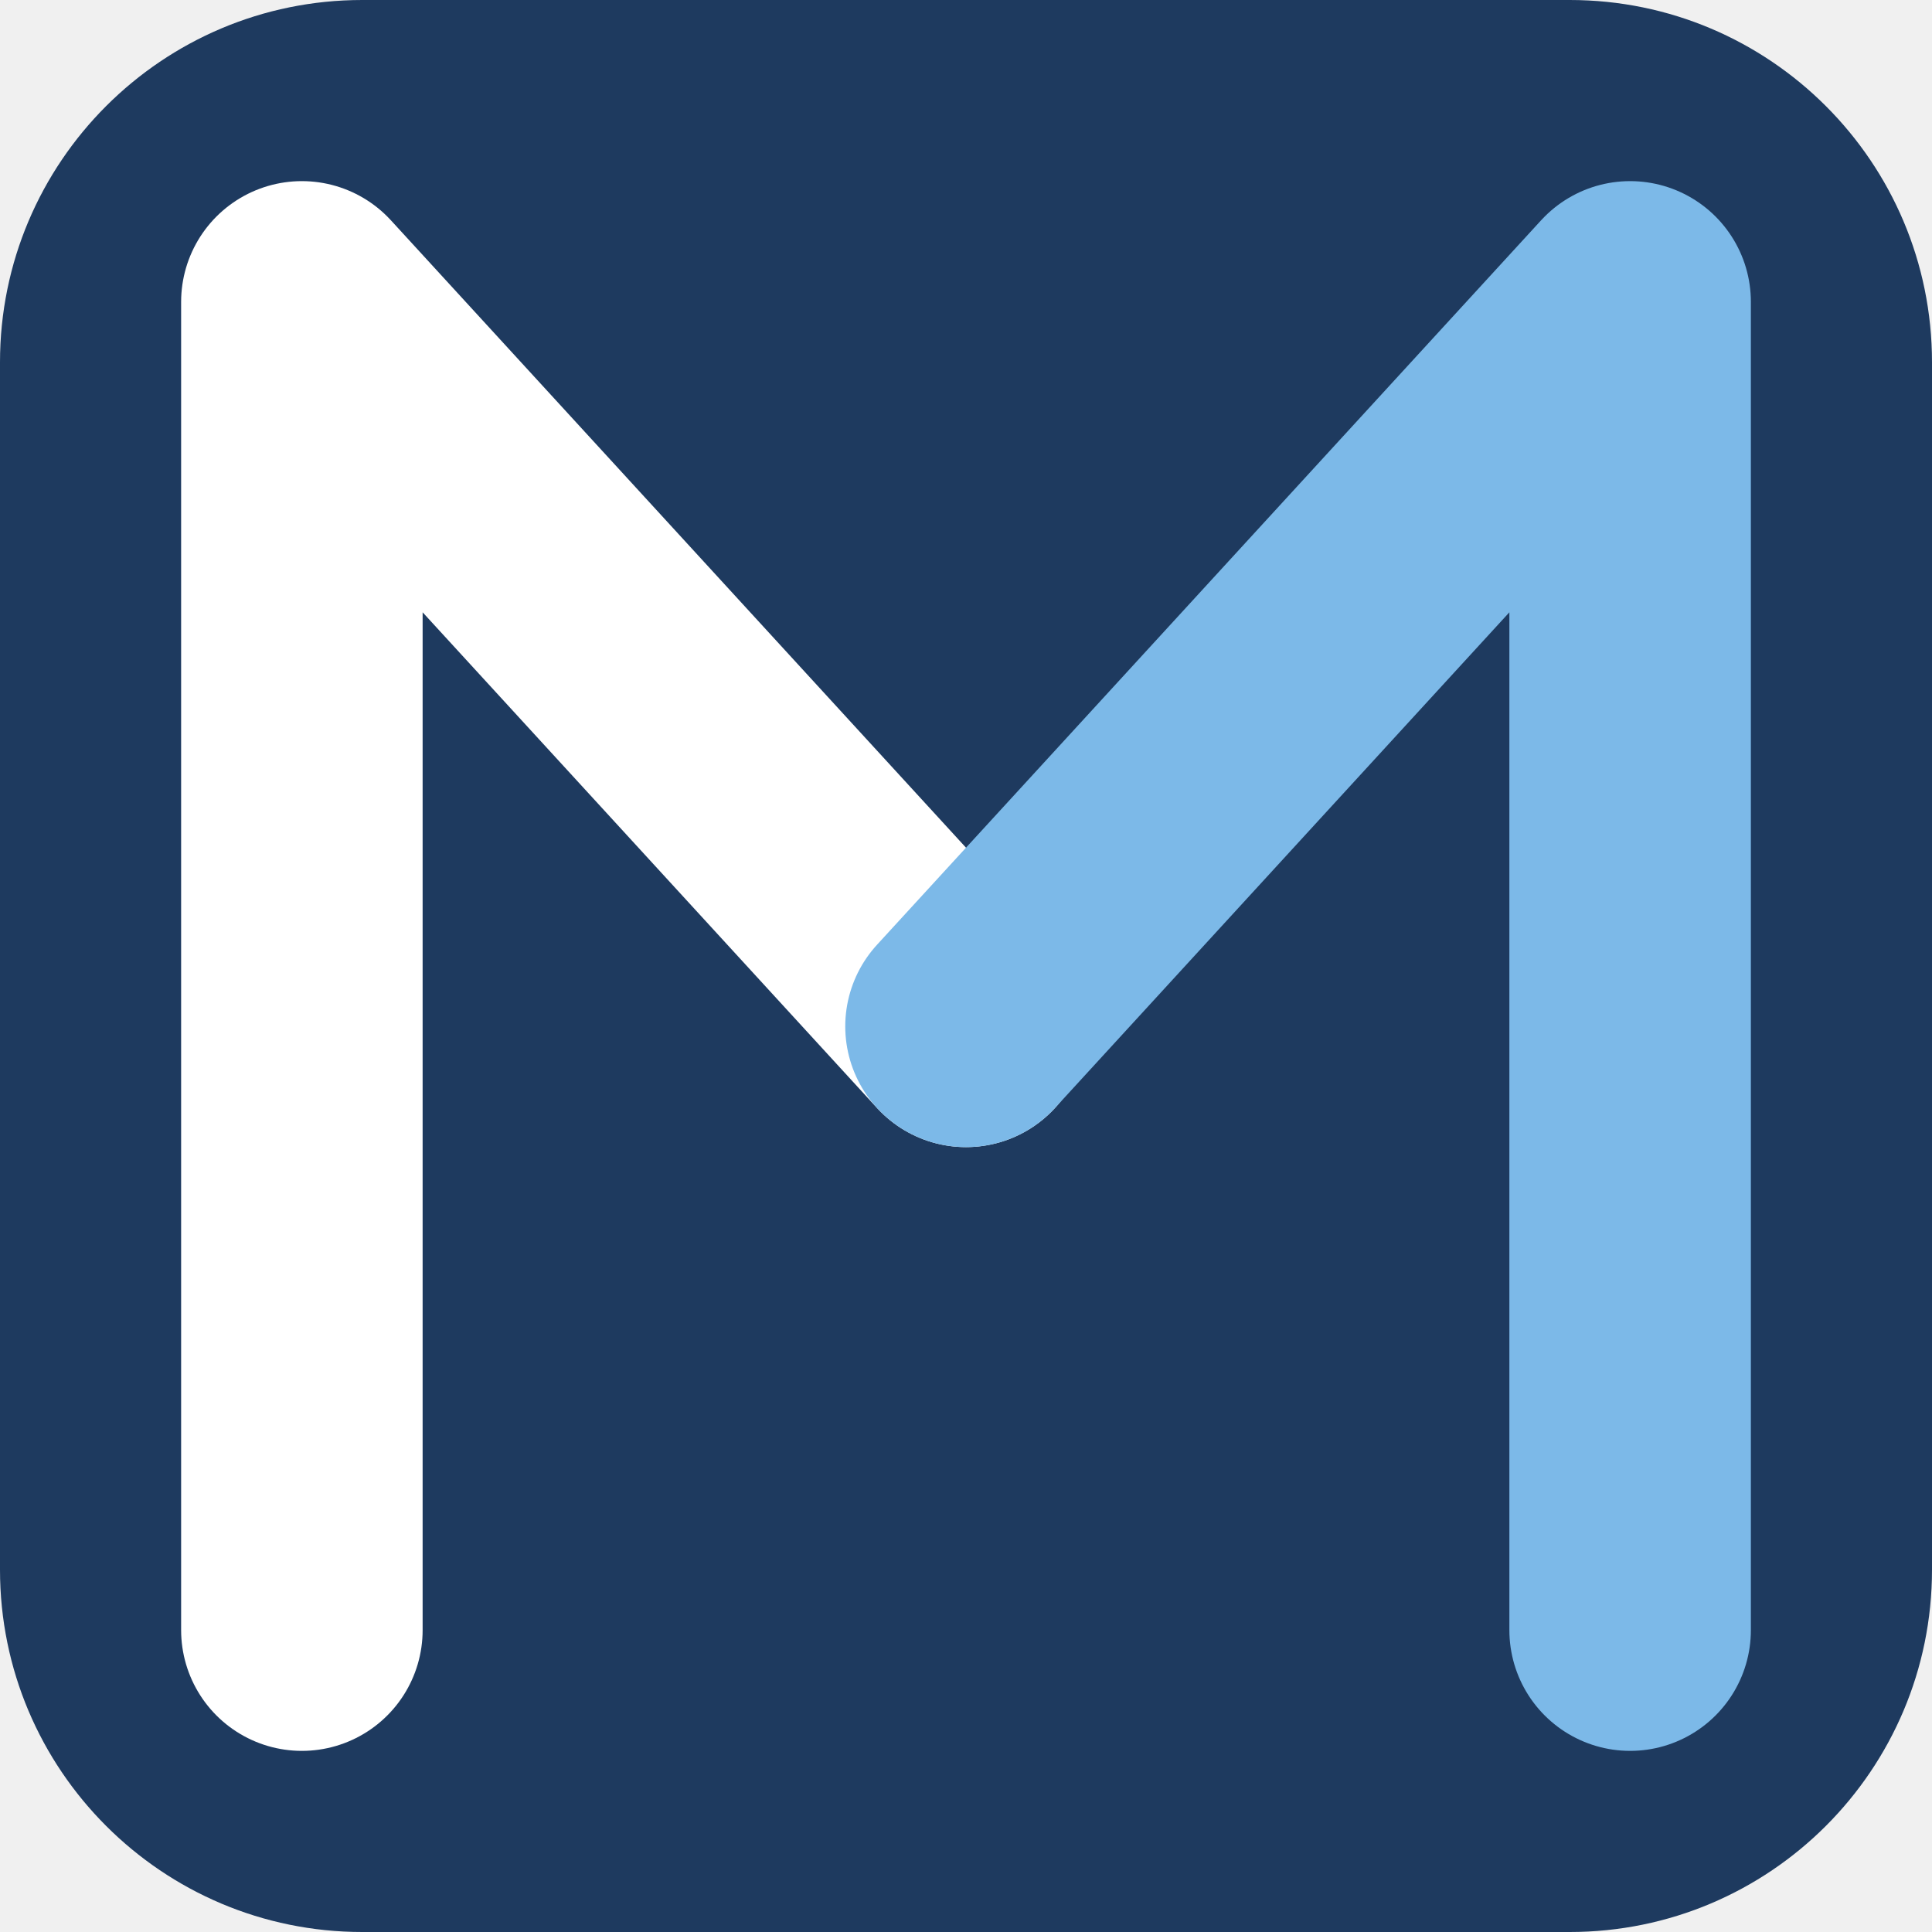
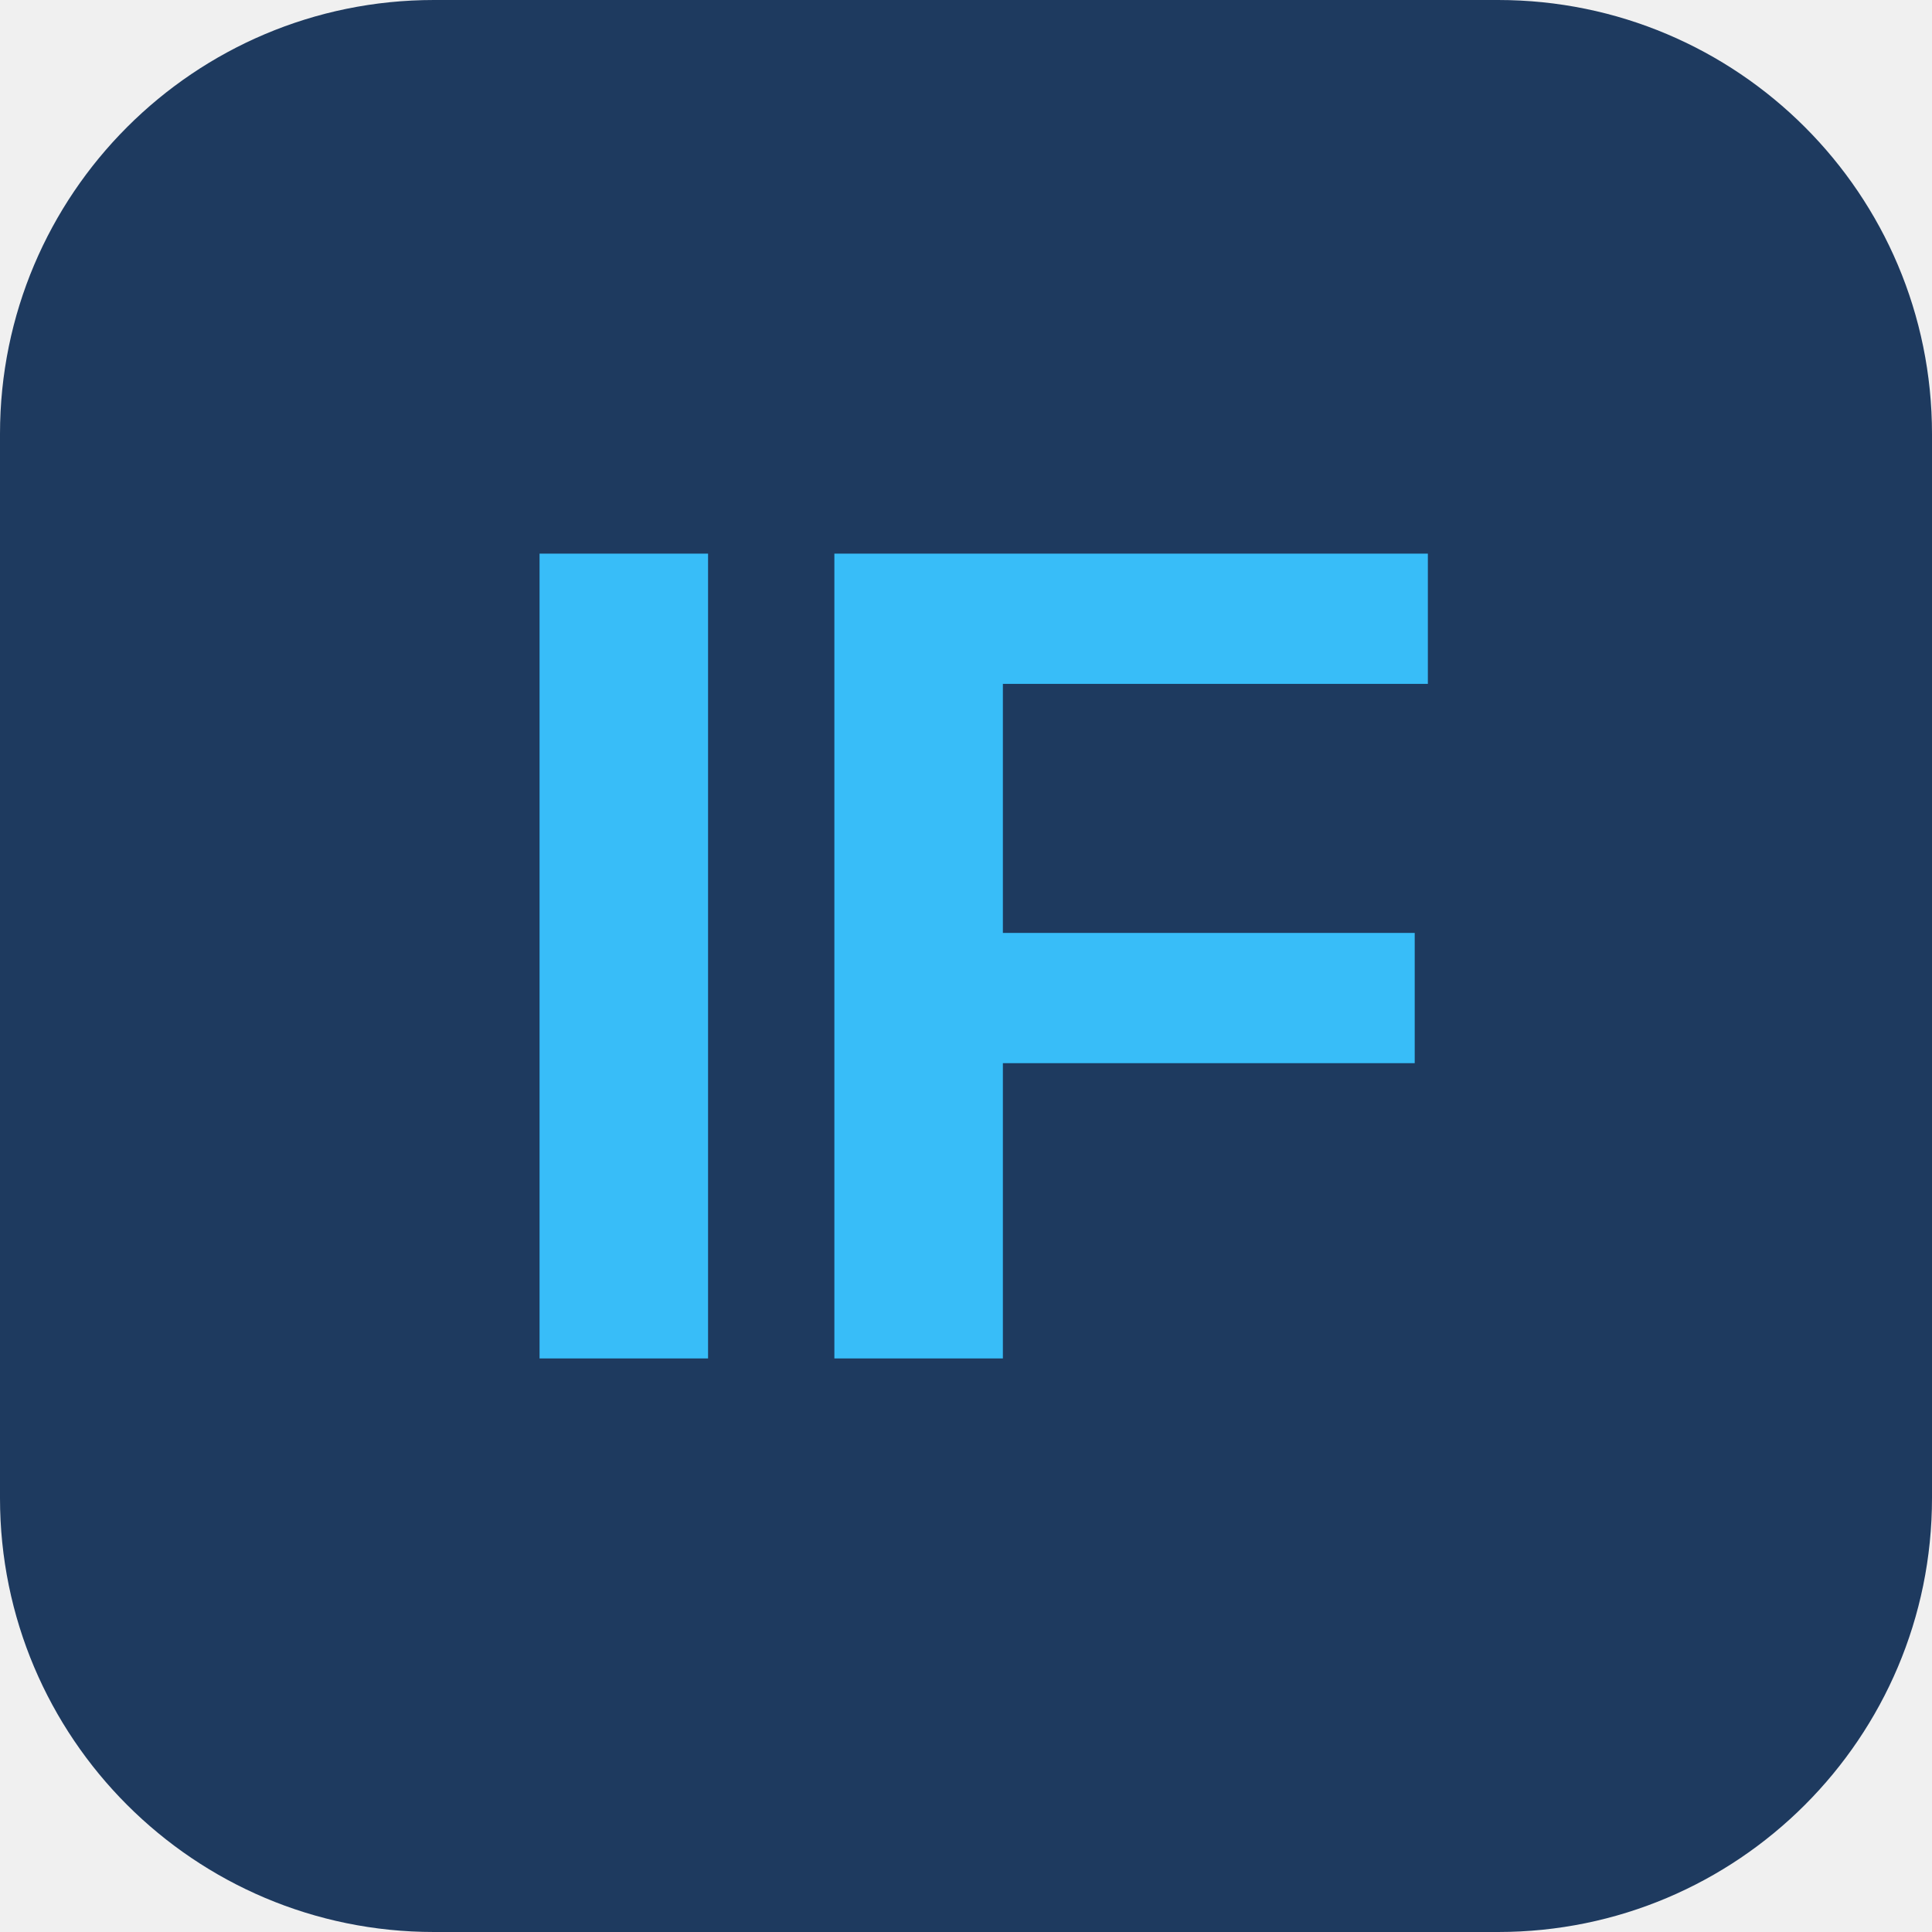
- <svg xmlns="http://www.w3.org/2000/svg" viewBox="0 0 32 32">
-   <rect width="32" height="32" rx="6" fill="#1E3A5F" />
-   <polyline points="5,27 5,5 16,17" fill="none" stroke="white" stroke-width="4" stroke-linecap="round" stroke-linejoin="round" />
-   <polyline points="16,17 27,5 27,27" fill="none" stroke="#7CB9E8" stroke-width="4" stroke-linecap="round" stroke-linejoin="round" />
+ <svg xmlns="http://www.w3.org/2000/svg" viewBox="0 0 512 512">
+   <rect width="512" height="512" rx="115" fill="#1E3A5F" />
+   <text x="256" y="360" font-family="Arial Black, Arial, sans-serif" font-weight="900" font-size="310" text-anchor="middle" fill="#38bdf8" letter-spacing="-8">IF</text>
</svg>
